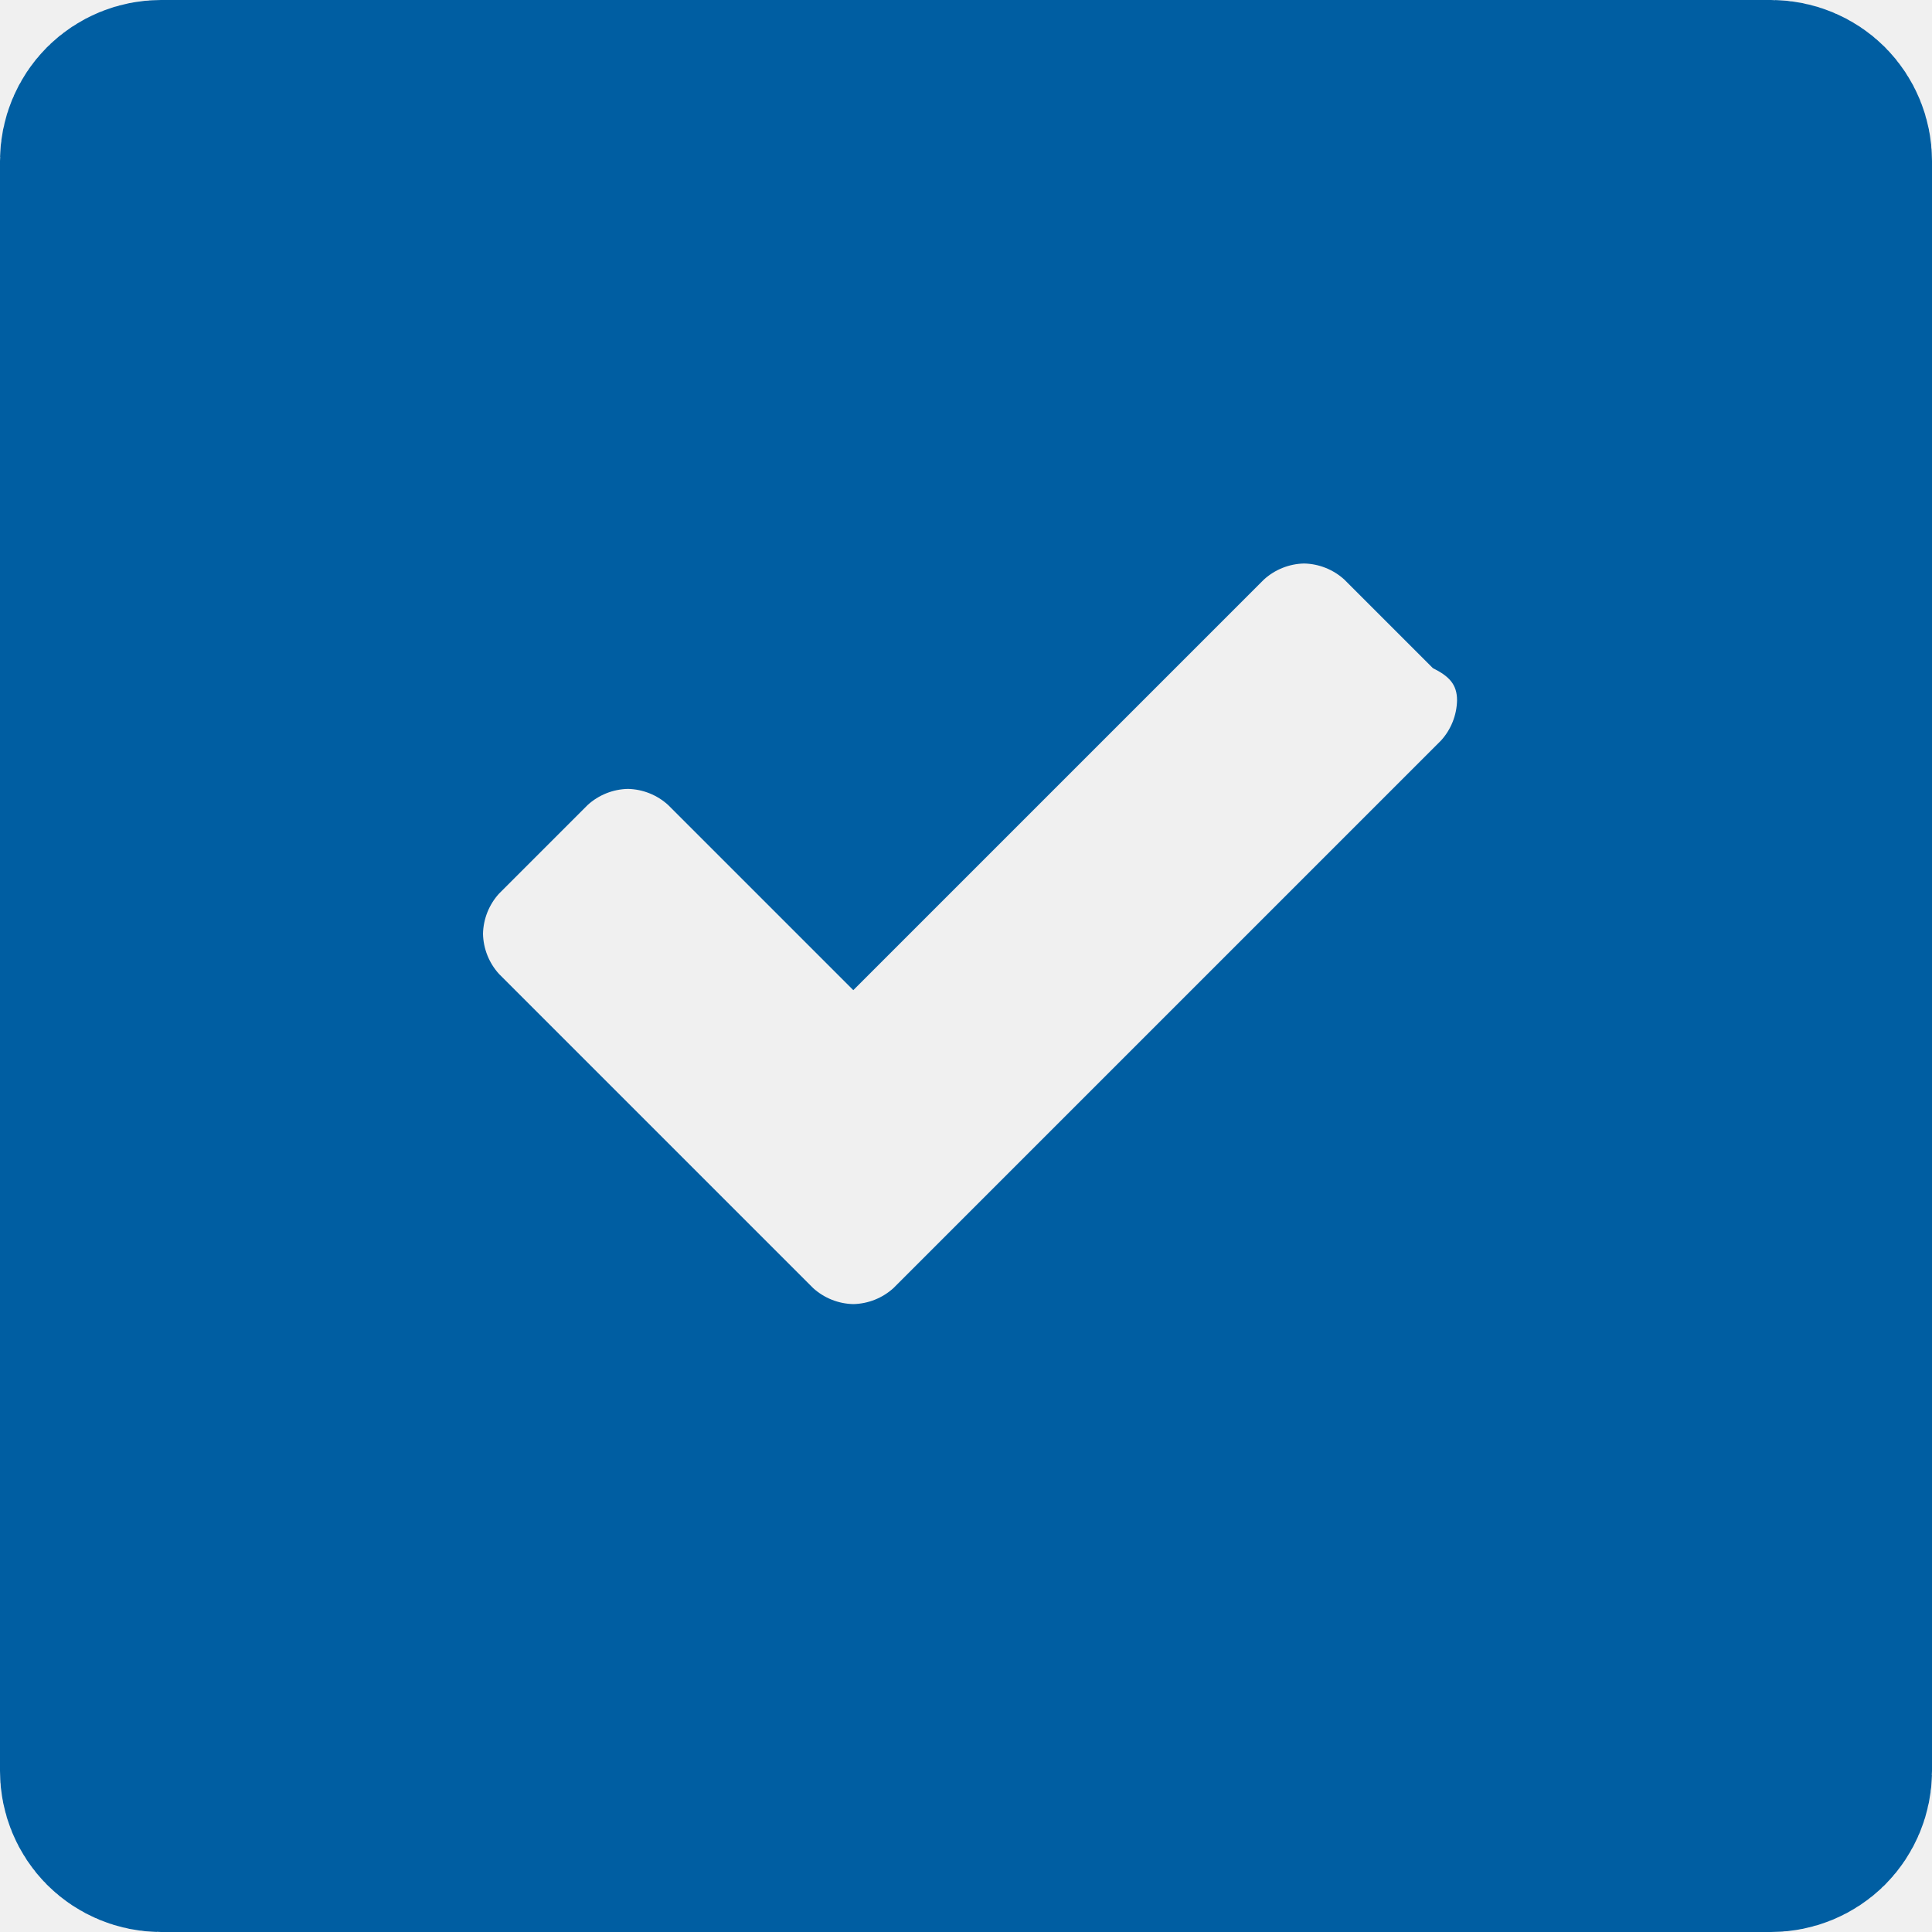
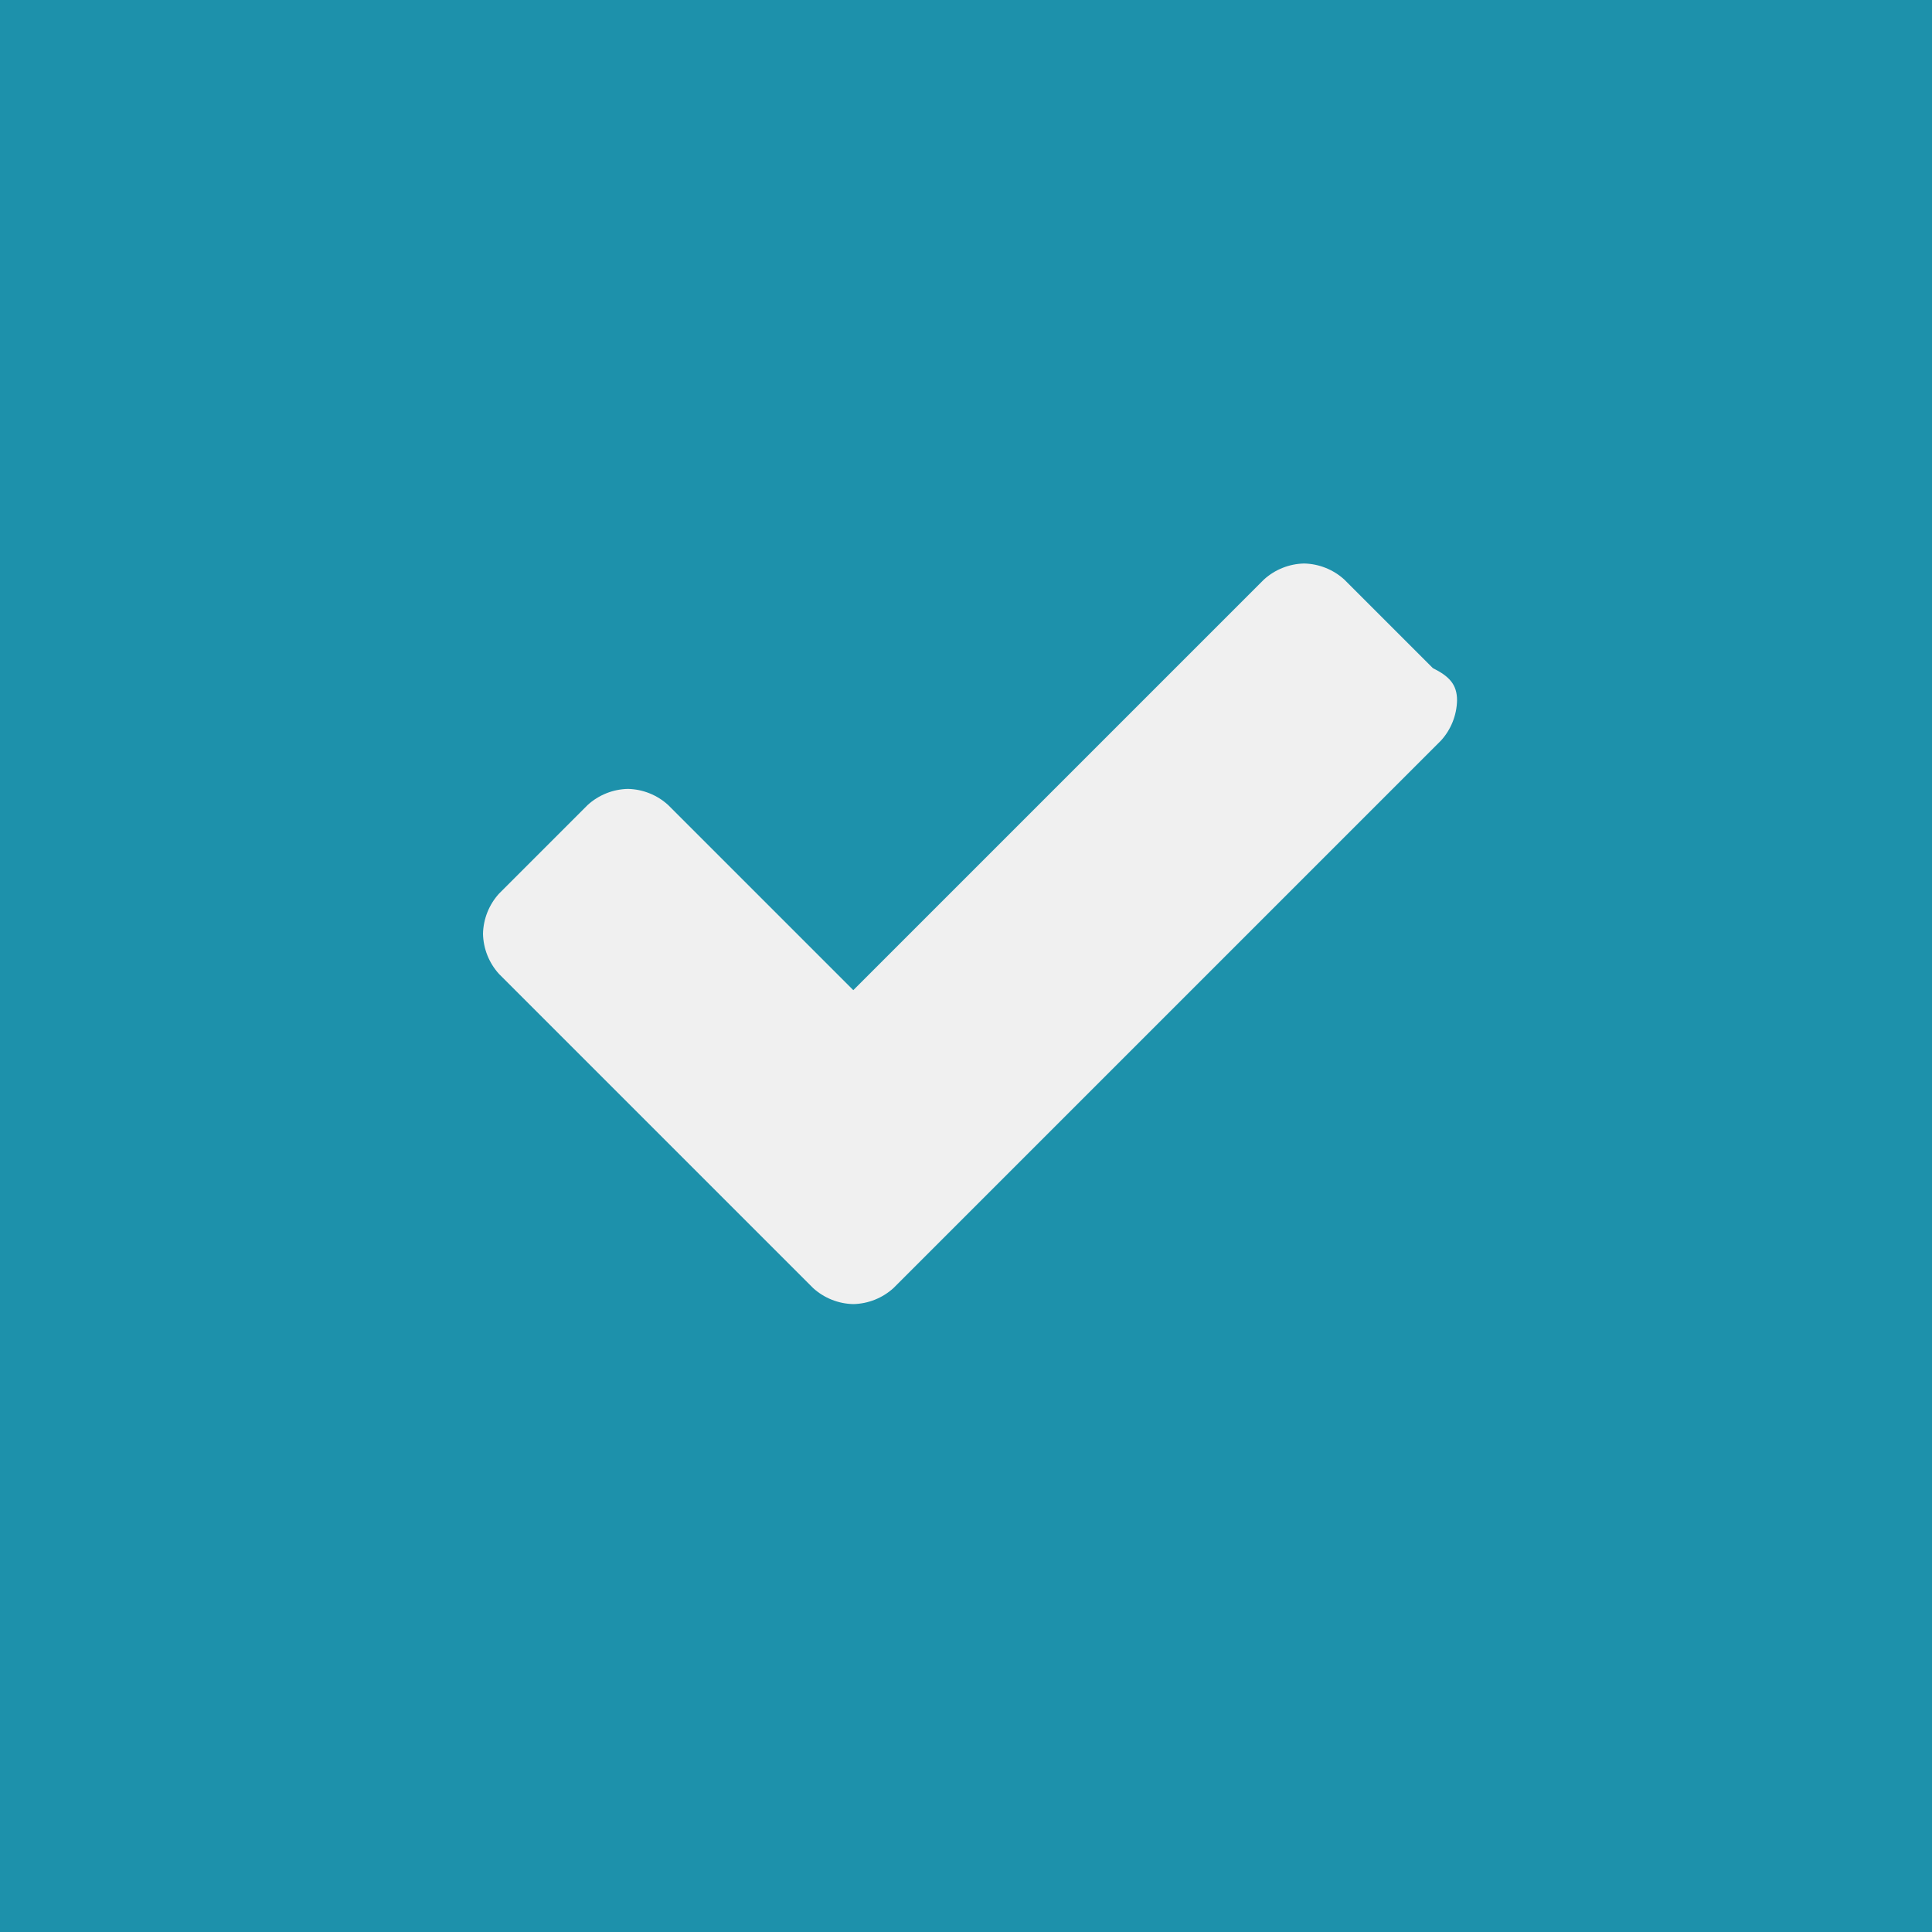
<svg xmlns="http://www.w3.org/2000/svg" width="24" height="24" viewBox="0 0 24 24" fill="none">
  <defs>
    <mask id="cutout-mask">
      <rect width="24" height="24" fill="white" />
      <path id="Path 20" fill-rule="evenodd" clip-rule="evenodd" d="M18.1 8.7C18.096 8.885 18.025 9.063 17.9 9.2L12.2 14.9L11.1 16C10.963 16.125 10.785 16.196 10.6 16.2C10.415 16.196 10.237 16.125 10.1 16L9 14.9L6.2 12.1C6.075 11.963 6.004 11.785 6 11.6C6.004 11.415 6.075 11.237 6.2 11.1L7.3 10C7.437 9.875 7.615 9.804 7.8 9.8C7.985 9.804 8.163 9.875 8.3 10L10.6 12.3L15.7 7.2C15.837 7.075 16.015 7.004 16.2 7C16.385 7.004 16.563 7.075 16.7 7.2L17.8 8.3C18 8.4 18.1 8.5 18.1 8.7Z" fill="black" />
    </mask>
  </defs>
  <g id="Property 1=Default" mask="url(#cutout-mask)">
-     <path id="Path 18" d="M2 1.5H22C22.133 1.5 22.26 1.553 22.354 1.646C22.447 1.74 22.5 1.867 22.5 2V22C22.5 22.133 22.447 22.26 22.354 22.354C22.26 22.447 22.133 22.5 22 22.5H2C1.867 22.5 1.74 22.447 1.646 22.354C1.553 22.26 1.5 22.133 1.5 22V2C1.5 1.867 1.553 1.74 1.646 1.646C1.74 1.553 1.867 1.5 2 1.5Z" fill="#005EA2" stroke="#005EA2" stroke-width="3" />
+     <path id="Path 18" d="M2 1.5H22C22.133 1.5 22.26 1.553 22.354 1.646C22.447 1.74 22.5 1.867 22.5 2V22C22.5 22.133 22.447 22.26 22.354 22.354C22.26 22.447 22.133 22.5 22 22.5H2C1.867 22.5 1.74 22.447 1.646 22.354C1.553 22.26 1.5 22.133 1.5 22V2C1.5 1.867 1.553 1.74 1.646 1.646C1.74 1.553 1.867 1.5 2 1.5Z" fill="#1D91AB" stroke="#1D91AB" stroke-width="6" />
  </g>
</svg>
